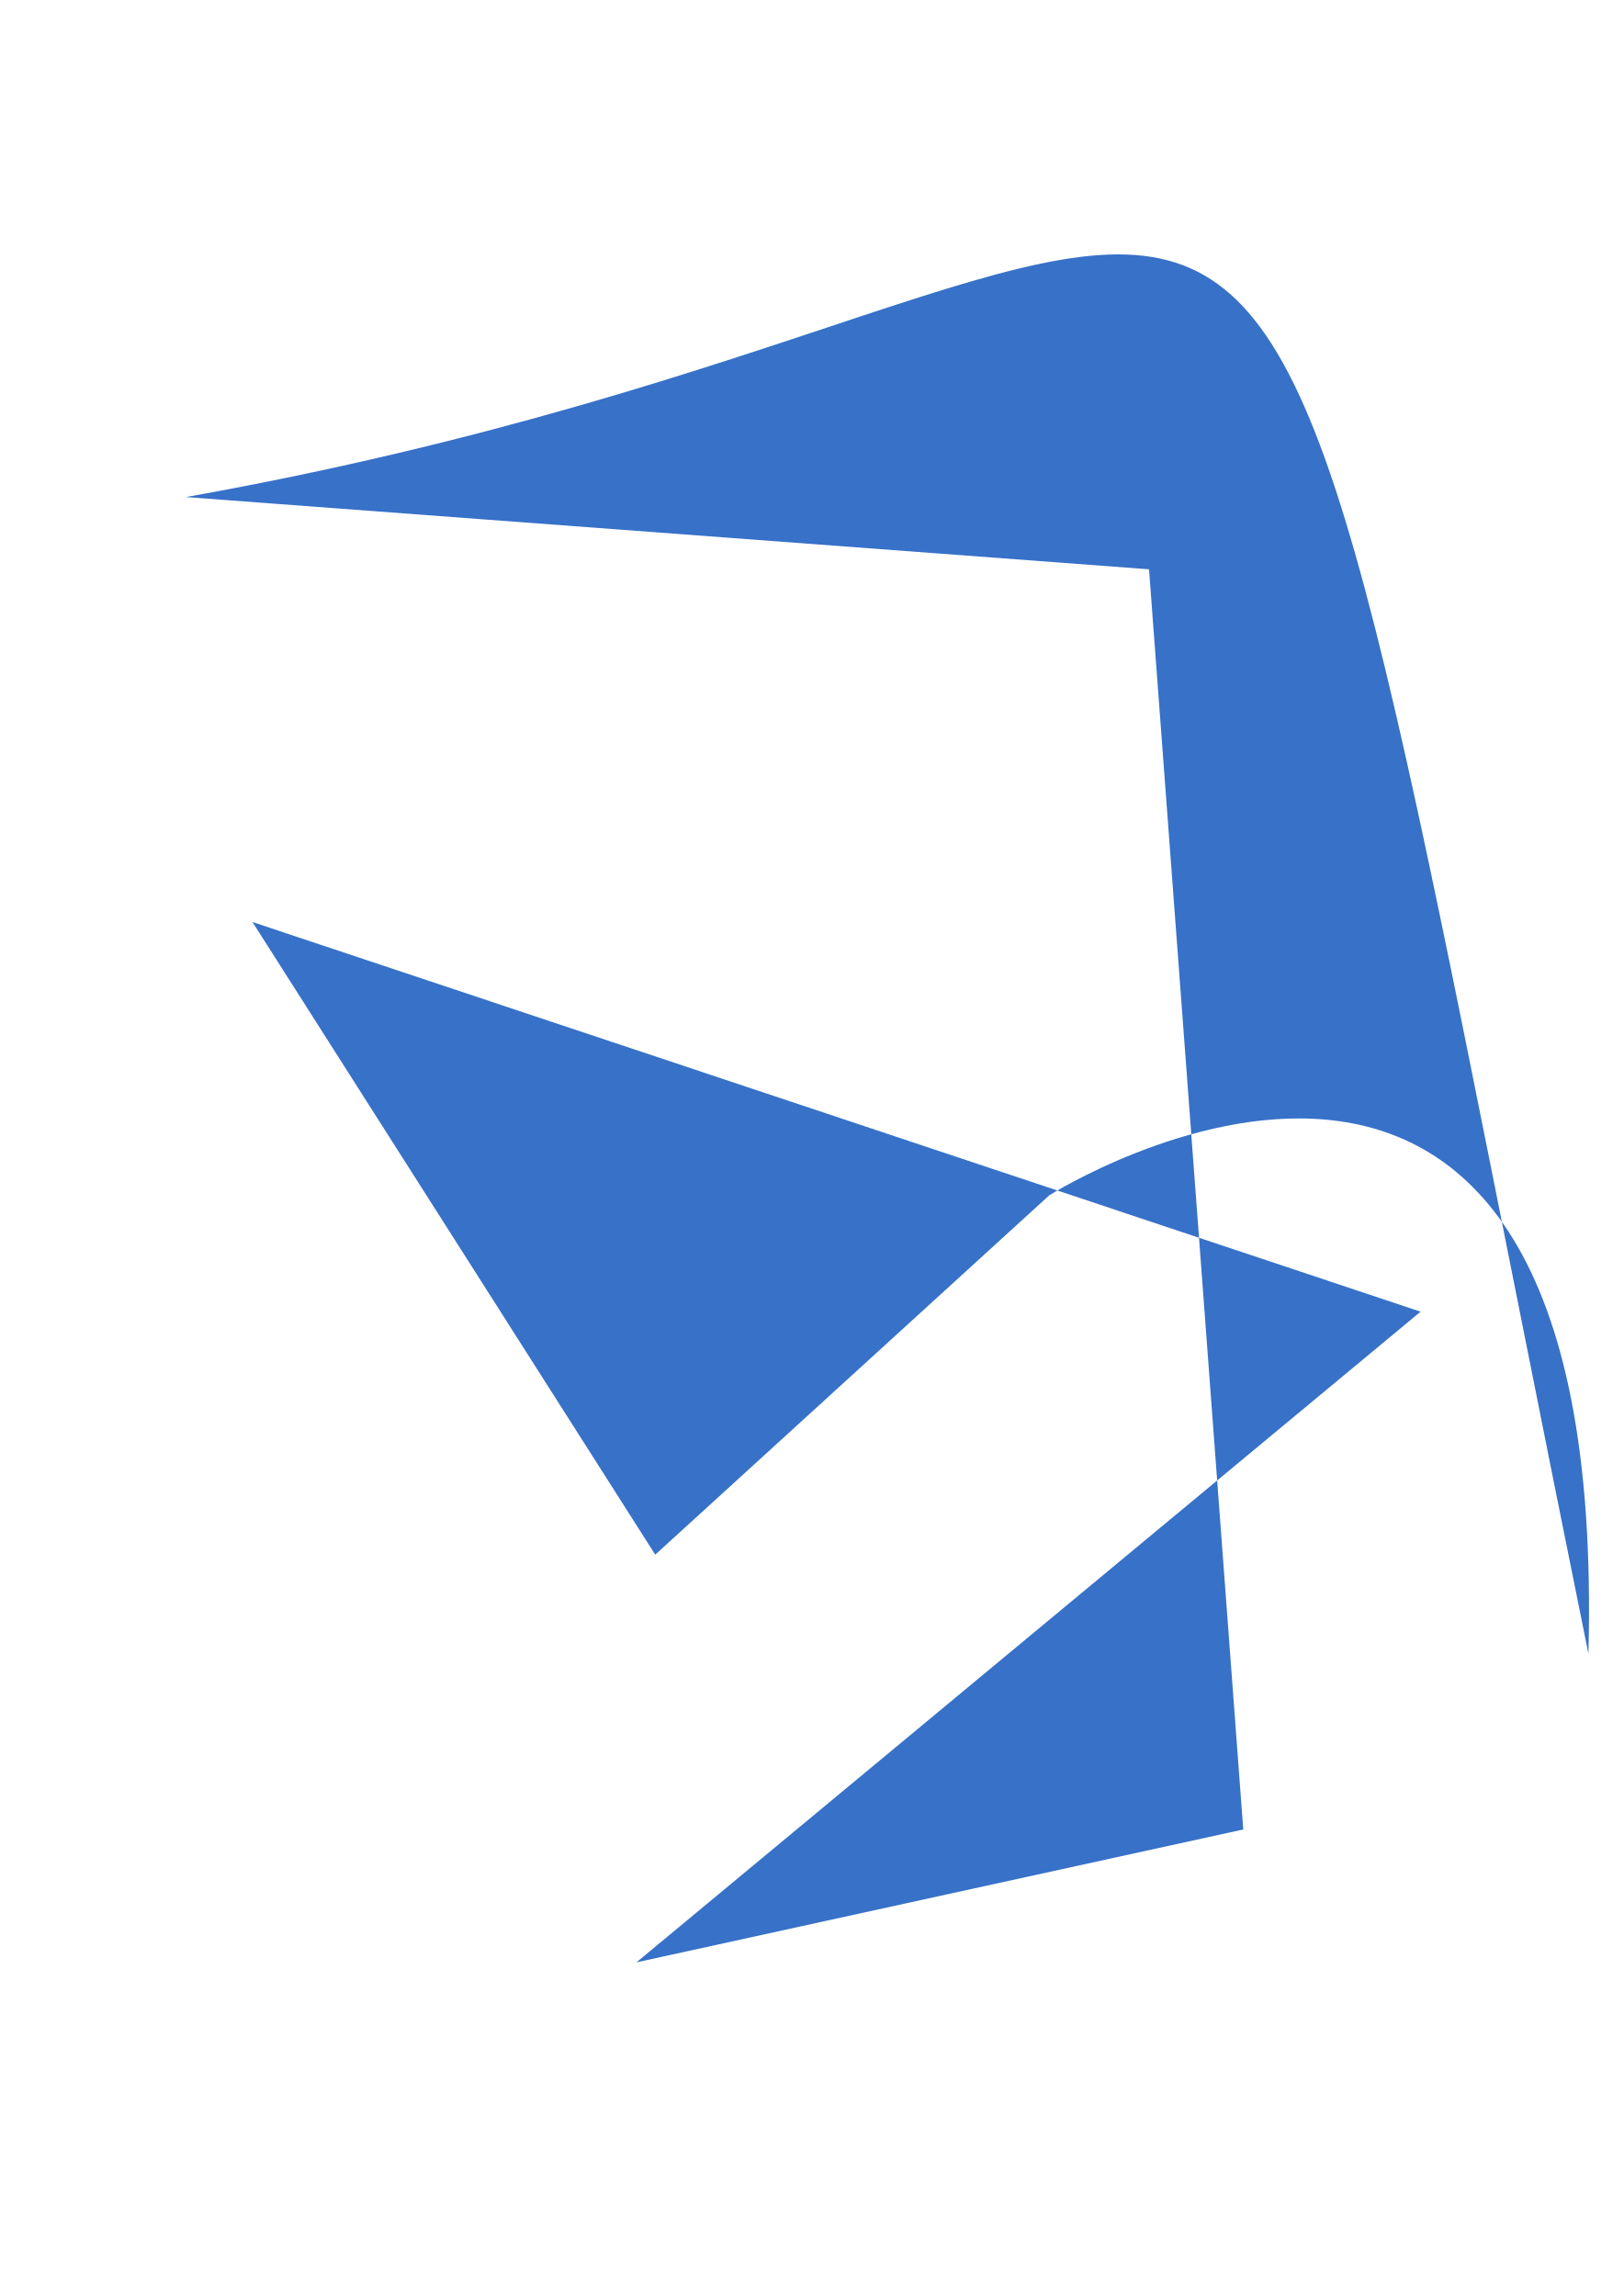
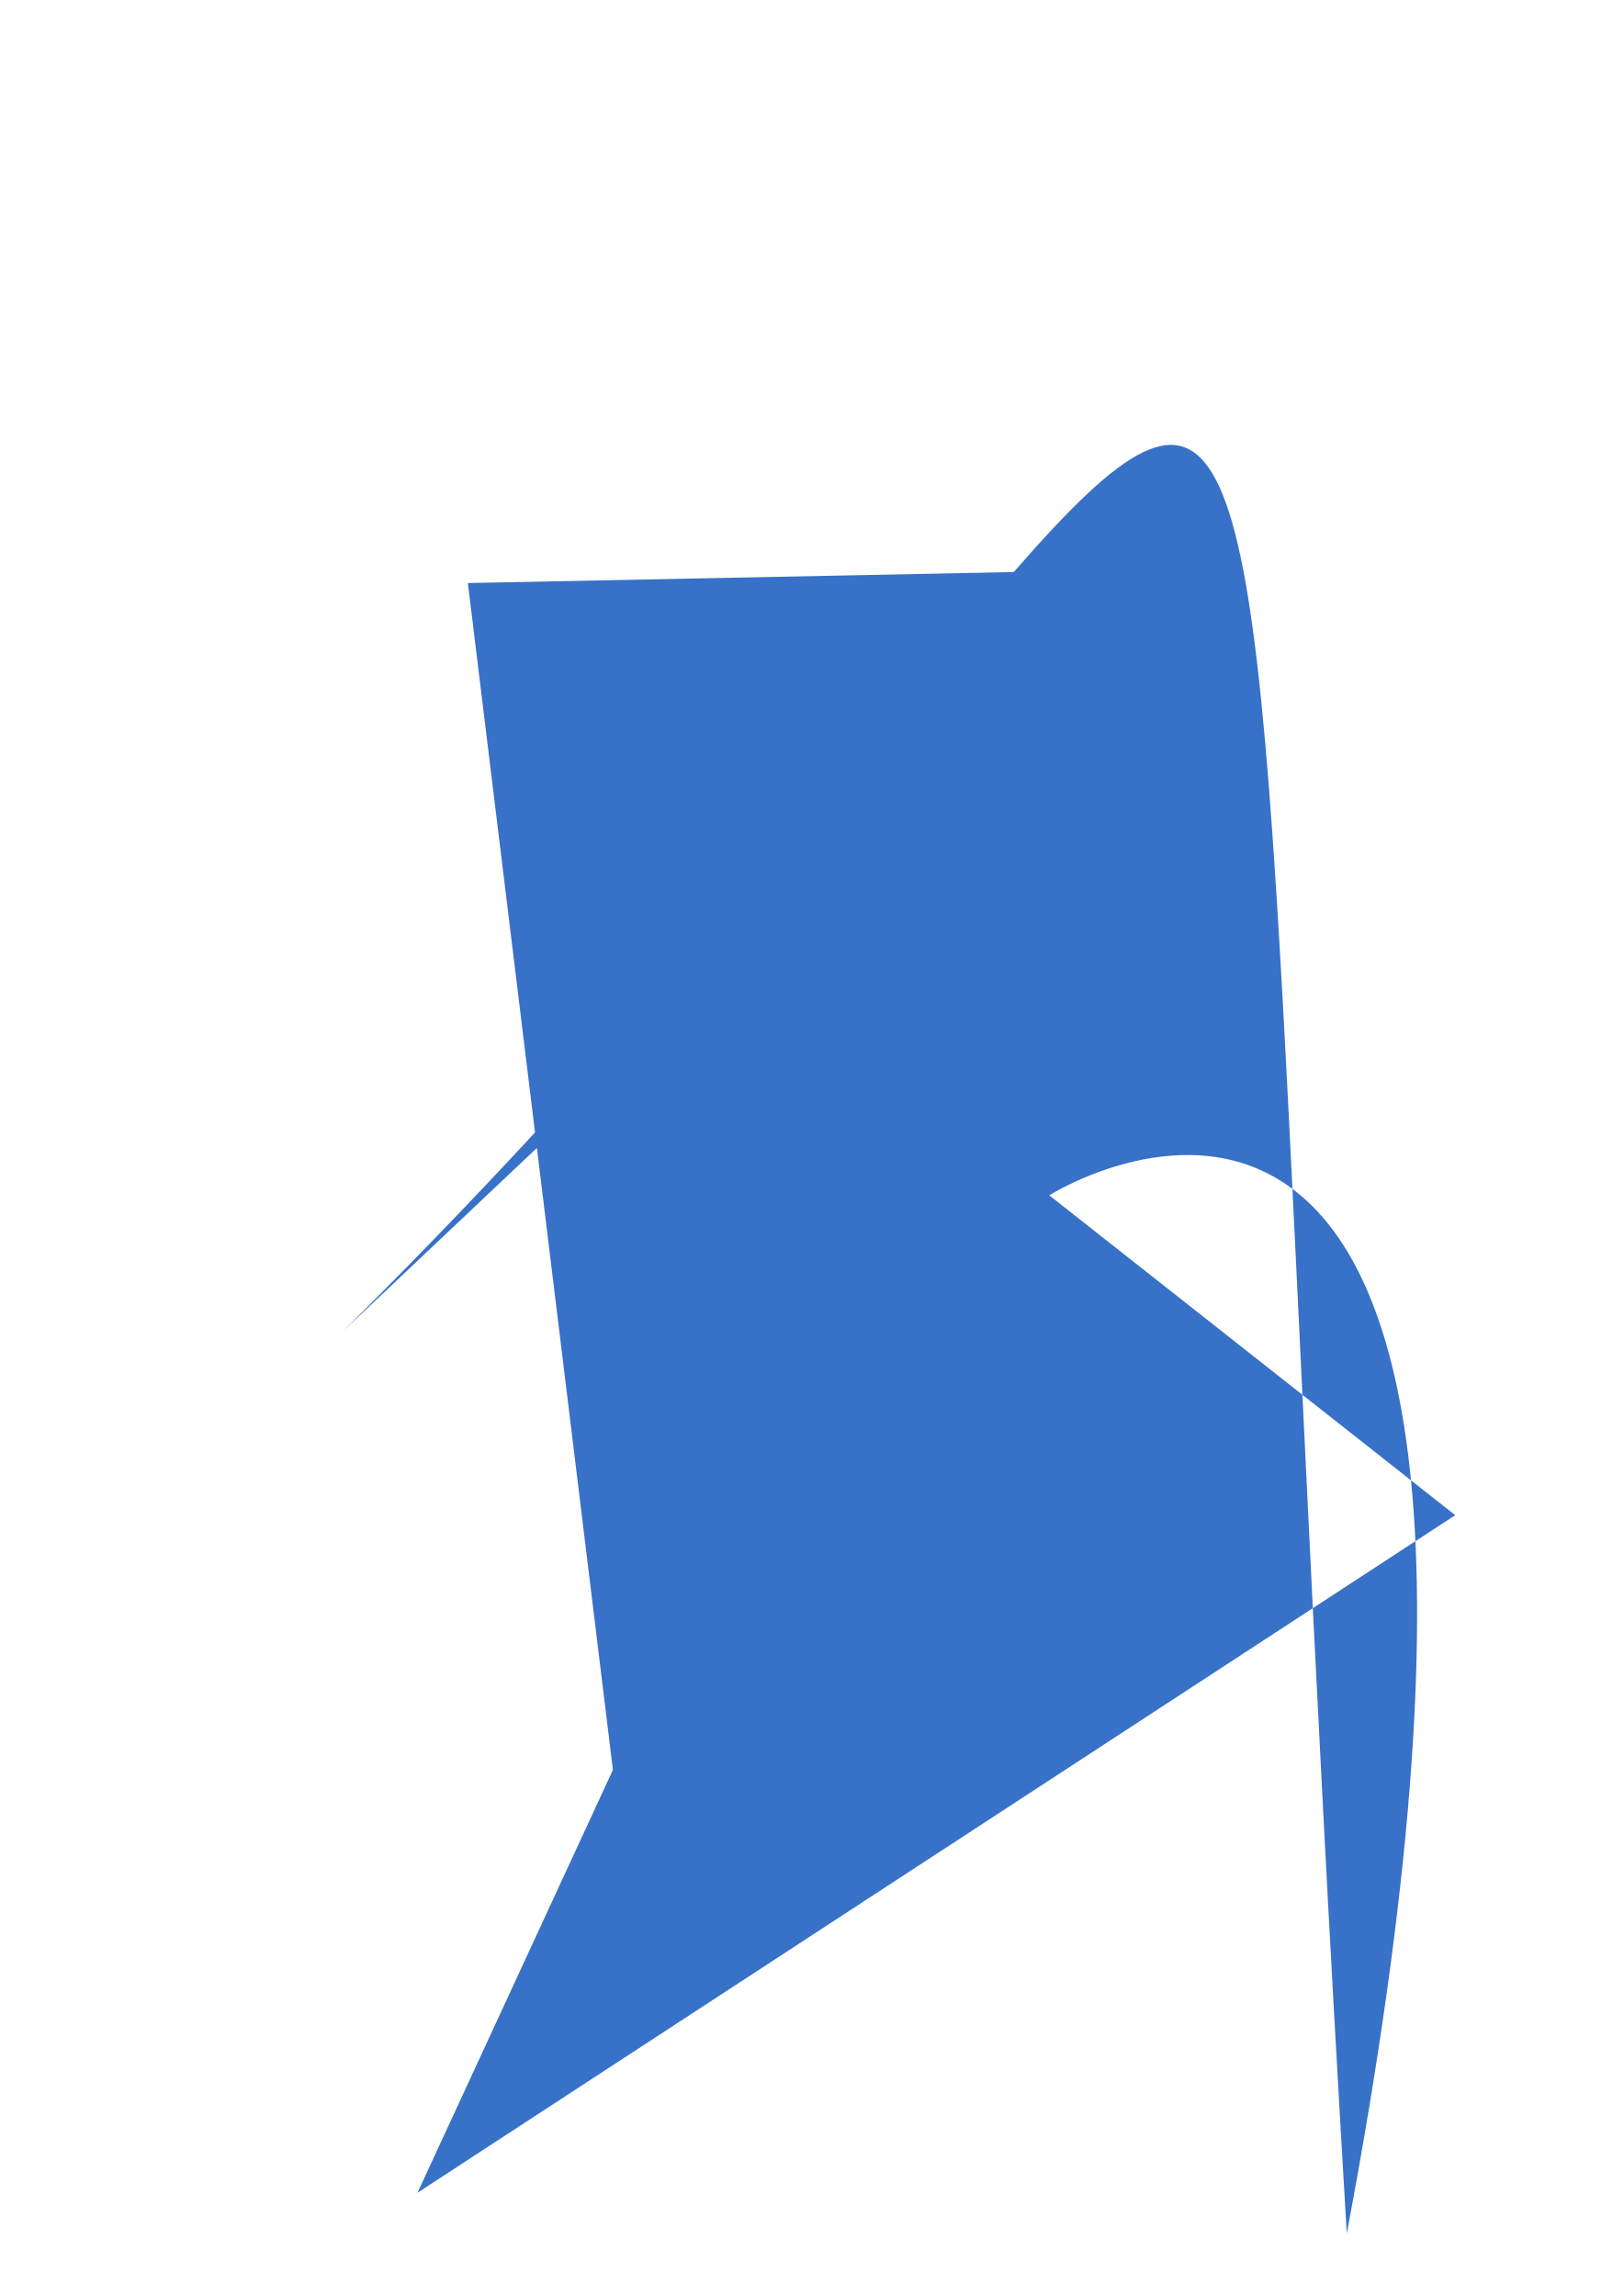
<svg xmlns="http://www.w3.org/2000/svg" height="1052.362" width="744.094" version="1.1" id="svg2">
  <defs id="defs4" />
-   <path style="fill:#3771c8;stroke:#000000;stroke-width:0;stroke-linecap:butt;stroke-linejoin:miter;stroke-miterlimit:4;stroke-opacity:1;stroke-dasharray:none" d="M 85.134,227.826 C 643.233,128.503 548.64,-125.322 727.922,757.942 737.826,385.481 480.848,547.866 480.848,547.866 L 300.278,712.575 115.695,422.604 651.015,601.2 291.662,899.437 569.748,838.534 526.568,260.933 z" id="path2983" />
+   <path style="fill:#3771c8;stroke:#000000;stroke-width:0;stroke-linecap:butt;stroke-linejoin:miter;stroke-miterlimit:4;stroke-opacity:1;stroke-dasharray:none" d="M 157.265,610.092 C 643.233,128.503 548.64,-125.322 617.192,1023.663 737.826,385.481 480.848,547.866 480.848,547.866 L 666.881,694.485 191.33,1005.04 361.03,637.729 291.662,899.437 214.411,267.239 526.568,260.933 z" id="path2983" />
</svg>
